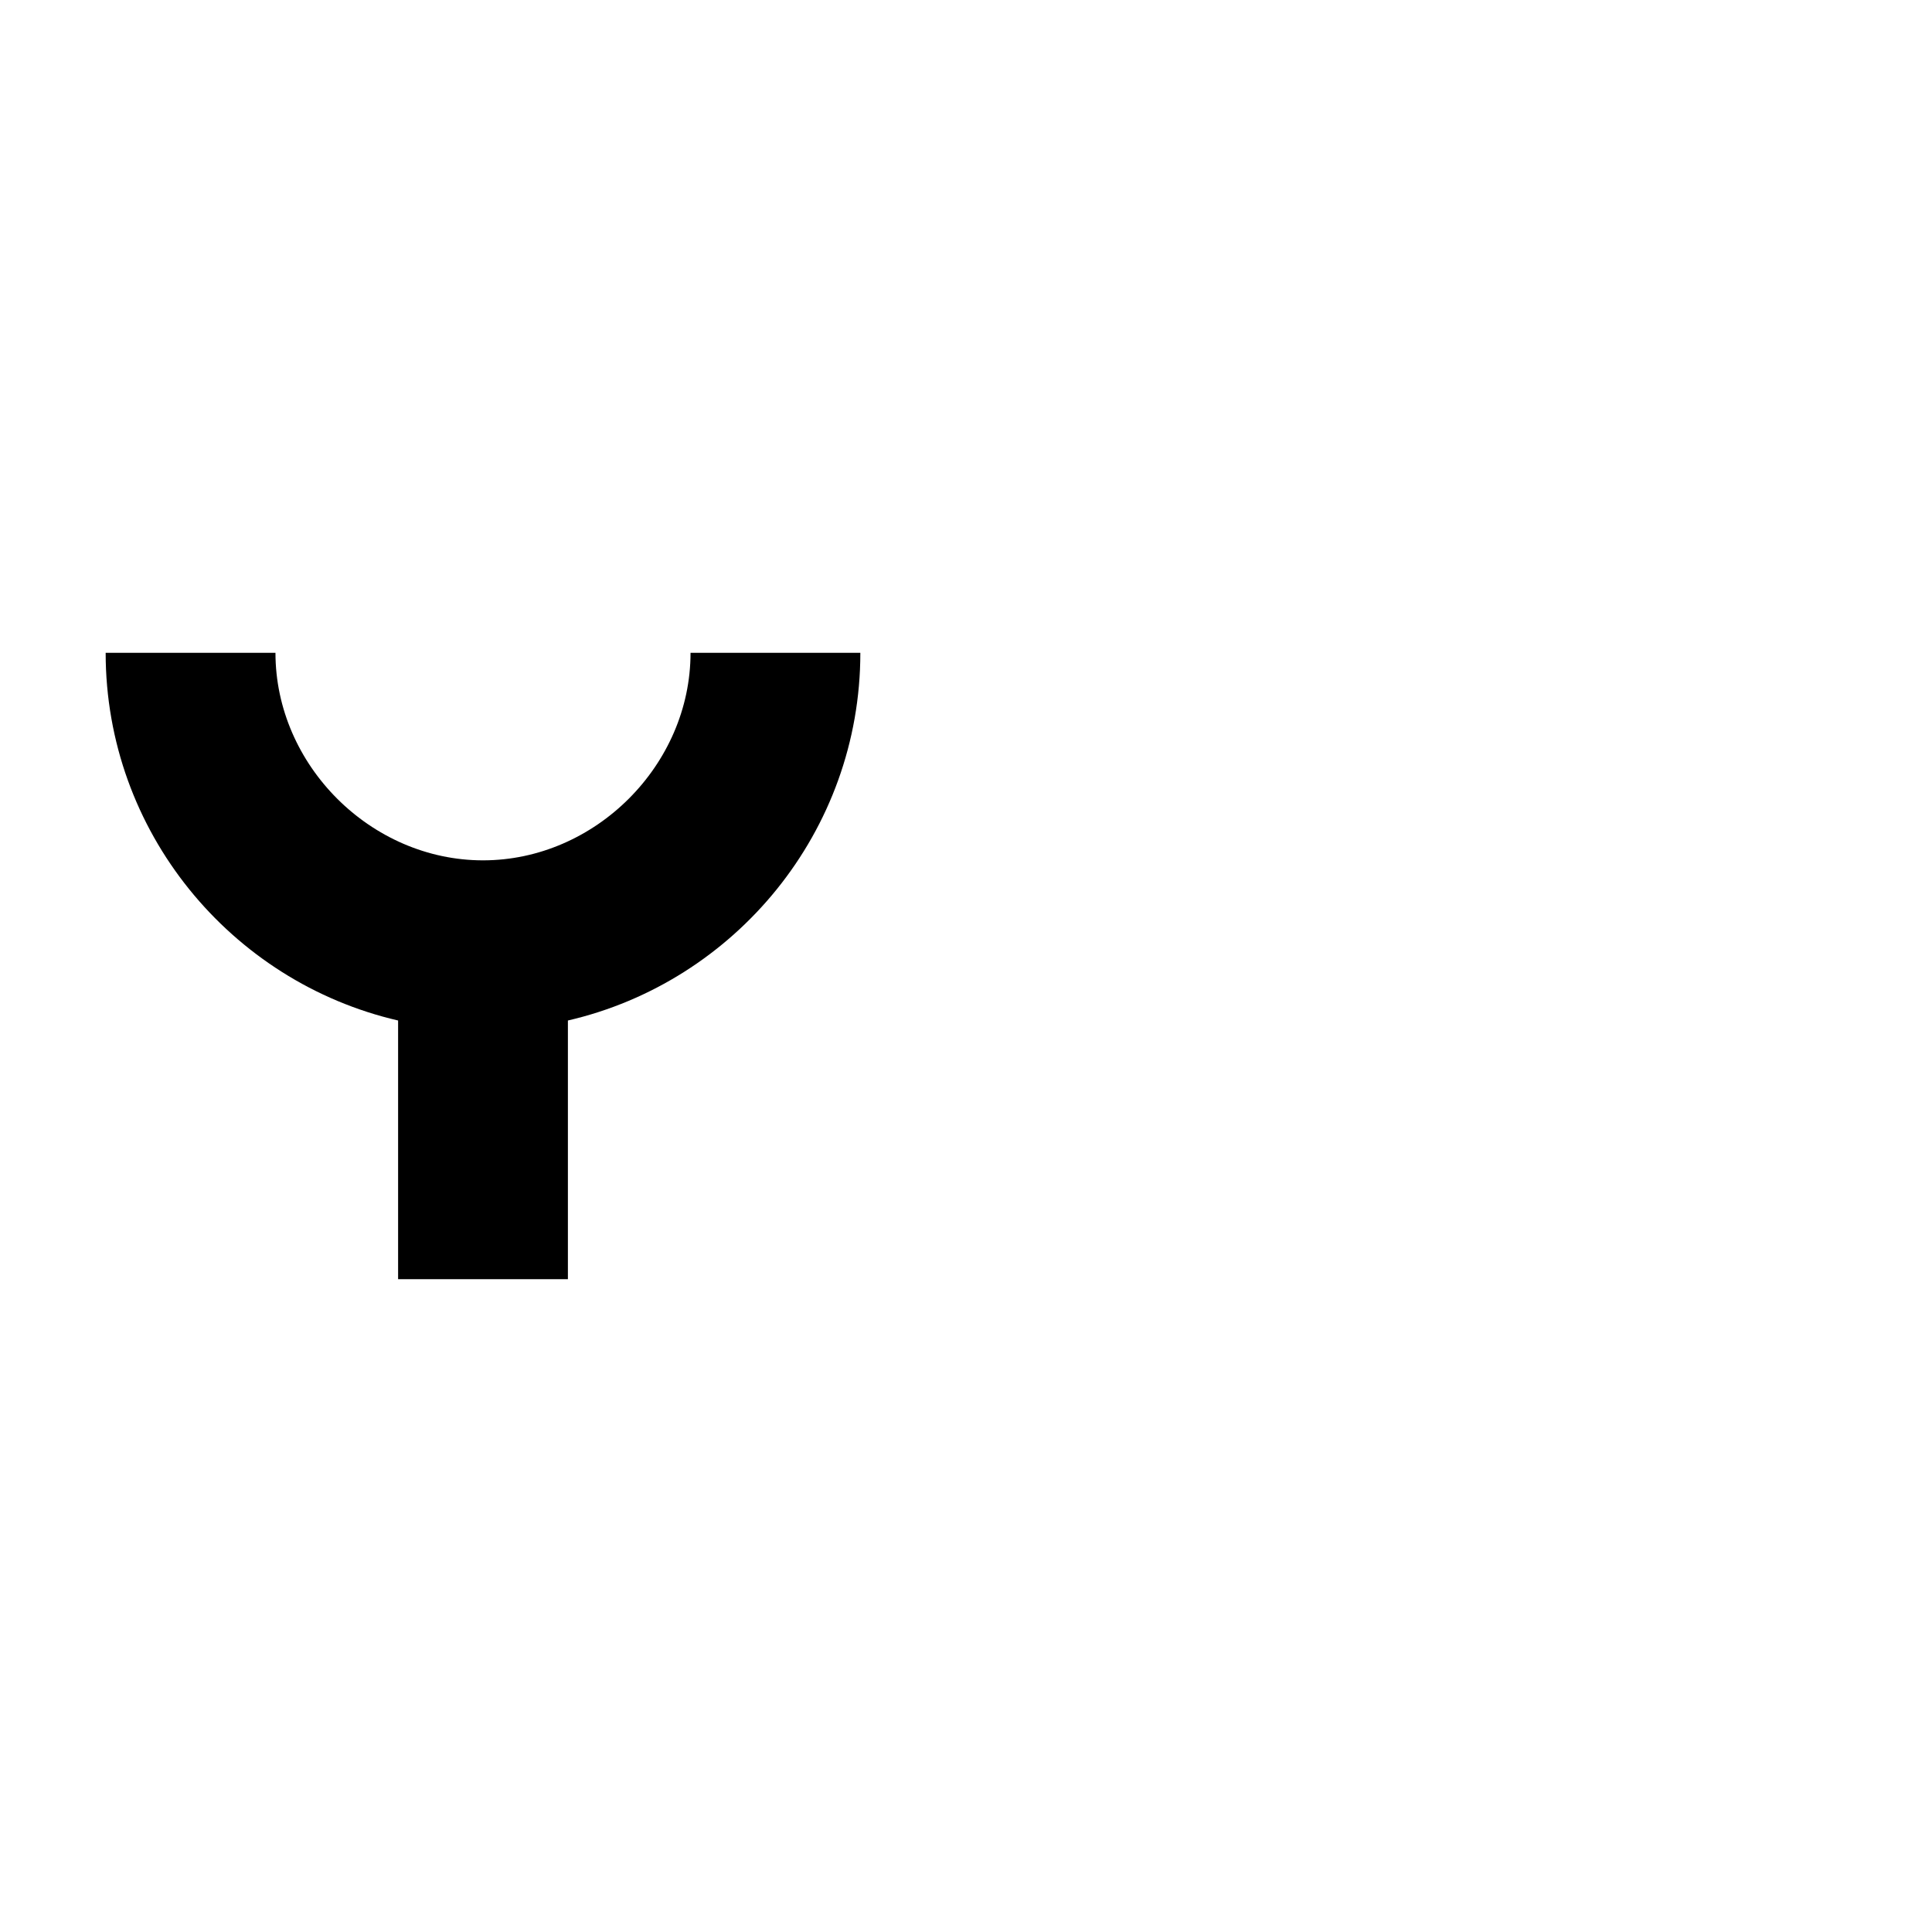
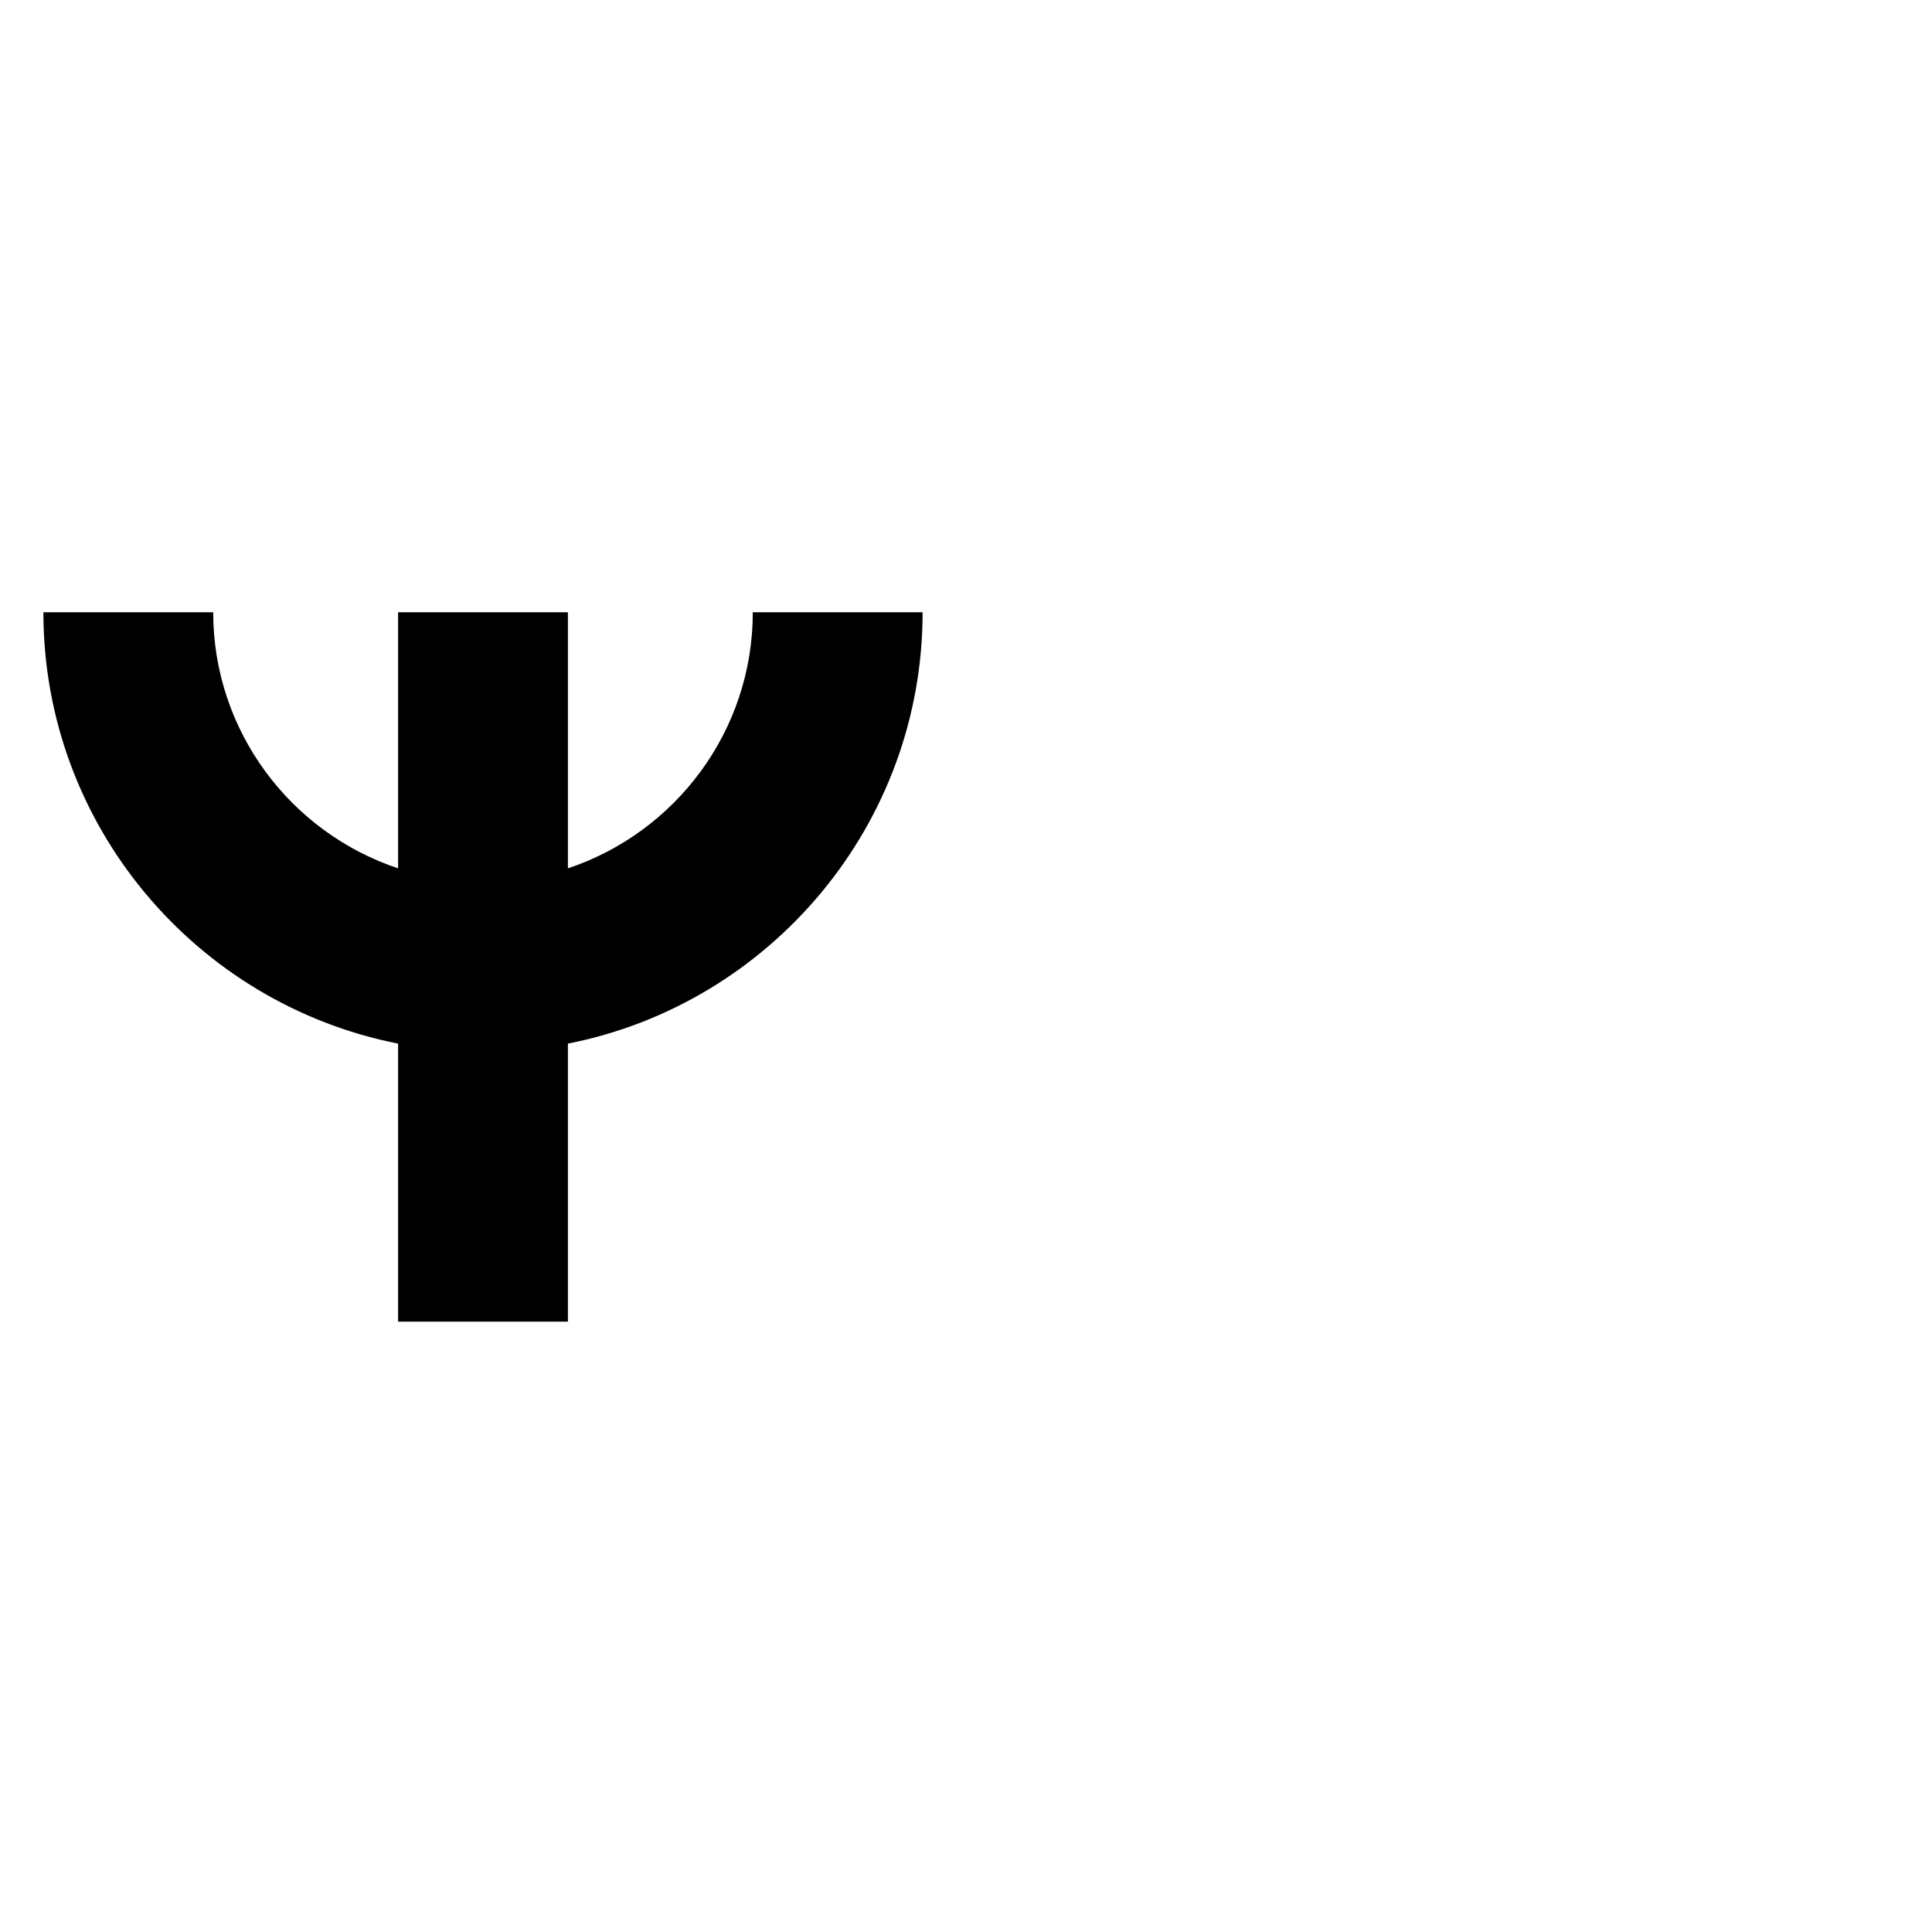
<svg xmlns="http://www.w3.org/2000/svg" width="2048" height="2048">
-   <path id="path1" fill="#000000" stroke="none" d="M 112 692 C 112 881.504 244.712 1040.799 422 1081.775 L 422 1356 L 602 1356 L 602 1081.775 C 779.296 1040.798 912 881.493 912 692 L 732 692 C 732 810.954 630.954 912 512 912 C 393.046 912 292 810.954 292 692 L 112 692 Z" />
+   <path id="path1" fill="#000000" stroke="none" d="M 46 649 C 46 875.032 208.065 1064.174 422 1106.264 L 422 1401 L 602 1401 L 602 1106.264 C 815.945 1064.173 978 875.019 978 649 L 798 649 C 798 775.182 715.703 882.641 602 920.475 L 602 649 L 422 649 L 422 920.475 C 308.301 882.642 226 775.188 226 649 Z" />
</svg>
